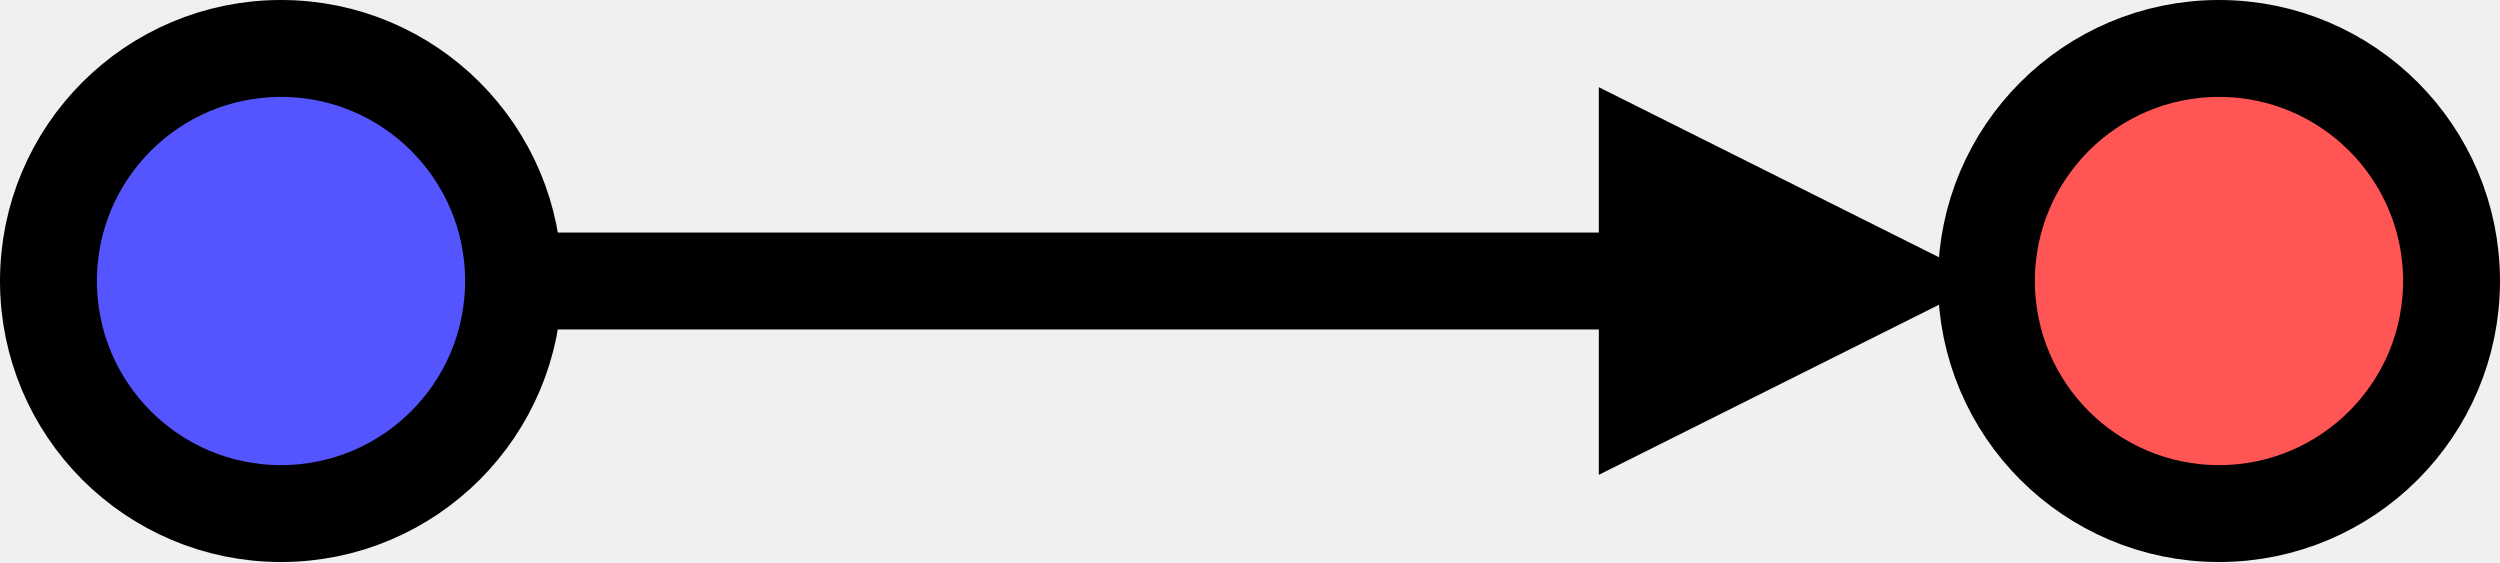
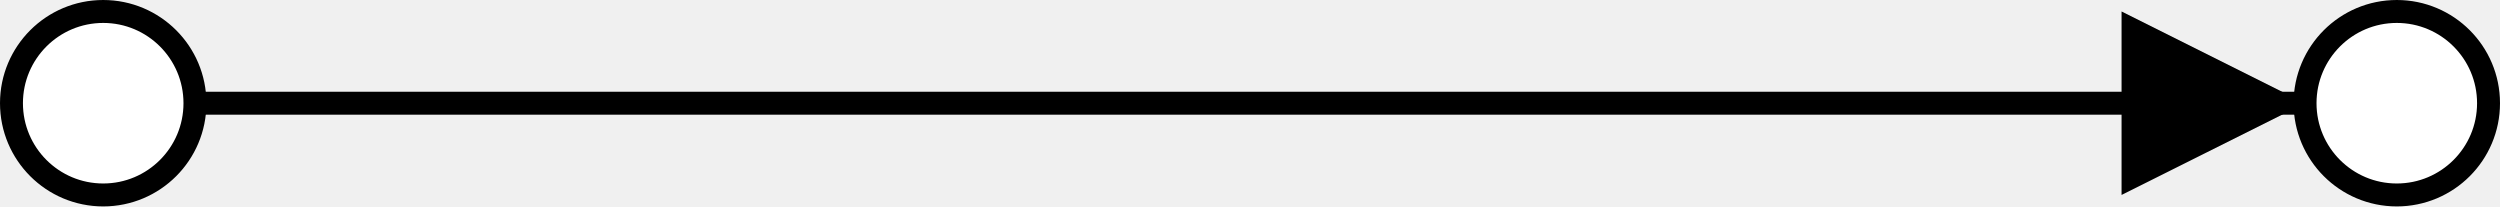
- <svg xmlns="http://www.w3.org/2000/svg" version="1.1" width="129" height="29" viewBox="0 0 129 29" xml:space="preserve" id="svg2">
-   <defs id="defs6" />
-   <line x1="14.5" y1="14.5" x2="92.5" y2="14.5" style="fill:#000000;fill-rule:nonzero;stroke:#000000;stroke-width:5;stroke-linecap:butt;stroke-linejoin:miter;stroke-miterlimit:10;stroke-dasharray:none" id="line8" />
-   <polygon points="0,-10 10,10 -10,10 " style="fill:#000000;fill-rule:nonzero;stroke:none" transform="matrix(0,1,-1,0,92.5,14.5)" id="polygon10" />
-   <circle id="a" cx="0" cy="0" r="12" style="fill:#5555ff;fill-rule:nonzero;stroke:#000000;stroke-width:5;stroke-linecap:butt;stroke-linejoin:miter;stroke-miterlimit:10;stroke-dasharray:none" transform="translate(14.5,14.5)" />
-   <circle id="b" cx="0" cy="0" r="12" style="fill:#ff5555;fill-rule:nonzero;stroke:#000000;stroke-width:5;stroke-linecap:butt;stroke-linejoin:miter;stroke-miterlimit:10;stroke-dasharray:none" transform="translate(114.5,14.5)" />
+ <svg xmlns="http://www.w3.org/2000/svg" version="1.1" width="109" height="9" viewBox="0 0 109 9" xml:space="preserve" id="svg3512">
+   <defs id="defs3516" />
+   <rect id="main" x="-45" y="-45" rx="0" ry="0" width="700" height="500" style="opacity:1;fill:#ffffff;fill-opacity:0;fill-rule:nonzero;stroke:#000000;stroke-width:1;stroke-linecap:butt;stroke-linejoin:miter;stroke-miterlimit:10;stroke-dasharray:none" />
+   <g transform="translate(304.5,-60.5)" id="g3519">
+     <text font-size="32" font-weight="normal" style="font-weight:normal;font-size:32px;font-family:'Times New Roman';opacity:1;fill:#000000;fill-rule:nonzero;stroke:none;stroke-width:1;stroke-linecap:butt;stroke-linejoin:miter;stroke-miterlimit:10;stroke-dasharray:none" id="text3521">
+       <tspan x="-32" y="10.08" id="tspan3523" style="fill:#000000">main</tspan>
+     </text>
+   </g>
+   <g transform="translate(24.5,-15.5)" id="g3525">
+     <text font-size="20" font-weight="normal" style="font-weight:normal;font-size:20px;font-family:'Times New Roman';opacity:1;fill:#000000;fill-rule:nonzero;stroke:none;stroke-width:1;stroke-linecap:butt;stroke-linejoin:miter;stroke-miterlimit:10;stroke-dasharray:none" id="text3527">
+       <tspan x="-4.5" y="6.3" id="tspan3529" style="fill:#000000">a</tspan>
+     </text>
+   </g>
+   <g transform="translate(124.5,-15.5)" id="g3531">
+     <text font-size="20" font-weight="normal" style="font-weight:normal;font-size:20px;font-family:'Times New Roman';opacity:1;fill:#000000;fill-rule:nonzero;stroke:none;stroke-width:1;stroke-linecap:butt;stroke-linejoin:miter;stroke-miterlimit:10;stroke-dasharray:none" id="text3533">
+       <tspan x="-5" y="6.3" id="tspan3535" style="fill:#000000">b</tspan>
+     </text>
+   </g>
+   <line x1="4.5" y1="4.5" x2="100.5" y2="4.5" style="opacity:1;fill:#000000;fill-rule:nonzero;stroke:#000000;stroke-width:1;stroke-linecap:butt;stroke-linejoin:miter;stroke-miterlimit:10;stroke-dasharray:none" id="line3537" />
+   <polygon points="-4,4 0,-4 4,4 " style="opacity:1;fill:#000000;fill-rule:nonzero;stroke:none;stroke-width:1;stroke-linecap:butt;stroke-linejoin:miter;stroke-miterlimit:10;stroke-dasharray:none" transform="matrix(0,1,-1,0,96.5,4.5)" id="polygon3539" />
+   <circle id="a" cx="4.5" cy="4.5" r="4" style="opacity:1;fill:#ffffff;fill-rule:nonzero;stroke:#000000;stroke-width:1;stroke-linecap:butt;stroke-linejoin:miter;stroke-miterlimit:10;stroke-dasharray:none" />
+   <circle id="b" cx="104.5" cy="4.5" r="4" style="opacity:1;fill:#ffffff;fill-rule:nonzero;stroke:#000000;stroke-width:1;stroke-linecap:butt;stroke-linejoin:miter;stroke-miterlimit:10;stroke-dasharray:none" />
+   <g transform="translate(24.5,84.5)" id="g3543">
+     <text font-size="20" font-weight="normal" style="font-weight:normal;font-size:20px;font-family:'Times New Roman';opacity:1;fill:#000000;fill-rule:nonzero;stroke:none;stroke-width:1;stroke-linecap:butt;stroke-linejoin:miter;stroke-miterlimit:10;stroke-dasharray:none" id="text3545">
+       <tspan x="-4.5" y="6.3" id="tspan3547" style="fill:#000000">c</tspan>
+     </text>
+   </g>
+   <g transform="translate(124.5,84.5)" id="g3549">
+     <text font-size="20" font-weight="normal" style="font-weight:normal;font-size:20px;font-family:'Times New Roman';opacity:1;fill:#000000;fill-rule:nonzero;stroke:none;stroke-width:1;stroke-linecap:butt;stroke-linejoin:miter;stroke-miterlimit:10;stroke-dasharray:none" id="text3551">
+       <tspan x="-5" y="6.3" id="tspan3553" style="fill:#000000">d</tspan>
+     </text>
+   </g>
+   <line x1="4.5" y1="104.5" x2="100.5" y2="104.5" style="opacity:1;fill:#000000;fill-rule:nonzero;stroke:#000000;stroke-width:1;stroke-linecap:butt;stroke-linejoin:miter;stroke-miterlimit:10;stroke-dasharray:8, 8" id="line3555" />
+   <polygon points="-4,4 0,-4 4,4 " style="opacity:1;fill:#000000;fill-rule:nonzero;stroke:none;stroke-width:1;stroke-linecap:butt;stroke-linejoin:miter;stroke-miterlimit:10;stroke-dasharray:none" transform="matrix(0,1,-1,0,96.5,104.5)" id="polygon3557" />
+   <circle id="c" cx="4.5" cy="104.5" r="4" style="opacity:1;fill:#ffffff;fill-rule:nonzero;stroke:#000000;stroke-width:1;stroke-linecap:butt;stroke-linejoin:miter;stroke-miterlimit:10;stroke-dasharray:none" />
+   <circle id="d" cx="104.5" cy="104.5" r="4" style="opacity:1;fill:#ffffff;fill-rule:nonzero;stroke:#000000;stroke-width:1;stroke-linecap:butt;stroke-linejoin:miter;stroke-miterlimit:10;stroke-dasharray:none" />
+   <g transform="translate(24.5,184.5)" id="g3561">
+     <text font-size="20" font-weight="normal" style="font-weight:normal;font-size:20px;font-family:'Times New Roman';opacity:1;fill:#000000;fill-rule:nonzero;stroke:none;stroke-width:1;stroke-linecap:butt;stroke-linejoin:miter;stroke-miterlimit:10;stroke-dasharray:none" id="text3563">
+       <tspan x="-4.5" y="6.3" id="tspan3565" style="fill:#000000">e</tspan>
+     </text>
+   </g>
+   <g transform="translate(124.5,184.5)" id="g3567">
+     <text font-size="20" font-weight="normal" style="font-weight:normal;font-size:20px;font-family:'Times New Roman';opacity:1;fill:#000000;fill-rule:nonzero;stroke:none;stroke-width:1;stroke-linecap:butt;stroke-linejoin:miter;stroke-miterlimit:10;stroke-dasharray:none" id="text3569">
+       <tspan x="-3.5" y="6.3" id="tspan3571" style="fill:#000000">f</tspan>
+     </text>
+   </g>
+   <line x1="4.5" y1="204.5" x2="104.5" y2="204.5" style="opacity:1;fill:#000000;fill-rule:nonzero;stroke:#000000;stroke-width:1;stroke-linecap:butt;stroke-linejoin:miter;stroke-miterlimit:10;stroke-dasharray:none" id="line3573" />
+   <polygon points="-4,4 0,-4 4,4 " style="opacity:1;fill:#000000;fill-rule:nonzero;stroke:none;stroke-width:1;stroke-linecap:butt;stroke-linejoin:miter;stroke-miterlimit:10;stroke-dasharray:none" transform="matrix(0,-1,1,0,88.5,204.5)" id="polygon3575" />
+   <polygon points="-4,4 0,-4 4,4 " style="opacity:1;fill:#000000;fill-rule:nonzero;stroke:none;stroke-width:1;stroke-linecap:butt;stroke-linejoin:miter;stroke-miterlimit:10;stroke-dasharray:none" transform="matrix(0,1,-1,0,20.5,204.5)" id="polygon3577" />
+   <circle id="e" cx="4.5" cy="204.5" r="4" style="opacity:1;fill:#ffffff;fill-rule:nonzero;stroke:#000000;stroke-width:1;stroke-linecap:butt;stroke-linejoin:miter;stroke-miterlimit:10;stroke-dasharray:none" />
+   <circle id="f" cx="104.5" cy="204.5" r="4" style="opacity:1;fill:#ffffff;fill-rule:nonzero;stroke:#000000;stroke-width:1;stroke-linecap:butt;stroke-linejoin:miter;stroke-miterlimit:10;stroke-dasharray:none" />
+   <g transform="translate(24.5,284.5)" id="g3581">
+     <text font-size="20" font-weight="normal" style="font-weight:normal;font-size:20px;font-family:'Times New Roman';opacity:1;fill:#000000;fill-rule:nonzero;stroke:none;stroke-width:1;stroke-linecap:butt;stroke-linejoin:miter;stroke-miterlimit:10;stroke-dasharray:none" id="text3583">
+       <tspan x="-5" y="6.3" id="tspan3585" style="fill:#000000">g</tspan>
+     </text>
+   </g>
+   <g transform="translate(124.5,284.5)" id="g3587">
+     <text font-size="20" font-weight="normal" style="font-weight:normal;font-size:20px;font-family:'Times New Roman';opacity:1;fill:#000000;fill-rule:nonzero;stroke:none;stroke-width:1;stroke-linecap:butt;stroke-linejoin:miter;stroke-miterlimit:10;stroke-dasharray:none" id="text3589">
+       <tspan x="-5" y="6.3" id="tspan3591" style="fill:#000000">h</tspan>
+     </text>
+   </g>
+   <line x1="8.5" y1="304.5" x2="100.5" y2="304.5" style="opacity:1;fill:#000000;fill-rule:nonzero;stroke:#000000;stroke-width:1;stroke-linecap:butt;stroke-linejoin:miter;stroke-miterlimit:10;stroke-dasharray:none" id="line3593" />
+   <polygon points="-4,4 0,-4 4,4 " style="opacity:1;fill:#000000;fill-rule:nonzero;stroke:none;stroke-width:1;stroke-linecap:butt;stroke-linejoin:miter;stroke-miterlimit:10;stroke-dasharray:none" transform="matrix(0,1,-1,0,96.5,304.5)" id="polygon3595" />
+   <polygon points="-4,4 0,-4 4,4 " style="opacity:1;fill:#000000;fill-rule:nonzero;stroke:none;stroke-width:1;stroke-linecap:butt;stroke-linejoin:miter;stroke-miterlimit:10;stroke-dasharray:none" transform="matrix(0,-1,1,0,12.5,304.5)" id="polygon3597" />
+   <circle id="g" cx="4.5" cy="304.5" r="4" style="opacity:1;fill:#ffffff;fill-rule:nonzero;stroke:#000000;stroke-width:1;stroke-linecap:butt;stroke-linejoin:miter;stroke-miterlimit:10;stroke-dasharray:none" />
+   <circle id="h" cx="104.5" cy="304.5" r="4" style="opacity:1;fill:#ffffff;fill-rule:nonzero;stroke:#000000;stroke-width:1;stroke-linecap:butt;stroke-linejoin:miter;stroke-miterlimit:10;stroke-dasharray:none" />
+   <g transform="translate(24.5,384.5)" id="g3601">
+     <text font-size="20" font-weight="normal" style="font-weight:normal;font-size:20px;font-family:'Times New Roman';opacity:1;fill:#000000;fill-rule:nonzero;stroke:none;stroke-width:1;stroke-linecap:butt;stroke-linejoin:miter;stroke-miterlimit:10;stroke-dasharray:none" id="text3603">
+       <tspan x="-3" y="6.3" id="tspan3605" style="fill:#000000">i</tspan>
+     </text>
+   </g>
+   <g transform="translate(124.5,384.5)" id="g3607">
+     <text font-size="20" font-weight="normal" style="font-weight:normal;font-size:20px;font-family:'Times New Roman';opacity:1;fill:#000000;fill-rule:nonzero;stroke:none;stroke-width:1;stroke-linecap:butt;stroke-linejoin:miter;stroke-miterlimit:10;stroke-dasharray:none" id="text3609">
+       <tspan x="-3" y="6.3" id="tspan3611" style="fill:#000000">j</tspan>
+     </text>
+   </g>
+   <line x1="4.5" y1="404.5" x2="100.5" y2="404.5" style="opacity:1;fill:#000000;fill-rule:nonzero;stroke:#000000;stroke-width:1;stroke-linecap:butt;stroke-linejoin:miter;stroke-miterlimit:10;stroke-dasharray:none" id="line3613" />
+   <polygon points="-4,4 0,-4 4,4 " style="opacity:1;fill:#000000;fill-rule:nonzero;stroke:none;stroke-width:1;stroke-linecap:butt;stroke-linejoin:miter;stroke-miterlimit:10;stroke-dasharray:none" transform="matrix(0,1,-1,0,96.5,404.5)" id="polygon3615" />
+   <rect x="399.5" y="-69.5" rx="0" ry="0" width="10" height="30" style="opacity:1;fill:#ffffff;fill-rule:nonzero;stroke:#000000;stroke-width:1;stroke-linecap:butt;stroke-linejoin:miter;stroke-miterlimit:10;stroke-dasharray:none" transform="matrix(0,1,-1,0,0,0)" id="rect3617" />
+   <circle id="i" cx="4.5" cy="404.5" r="4" style="opacity:1;fill:#ffffff;fill-rule:nonzero;stroke:#000000;stroke-width:1;stroke-linecap:butt;stroke-linejoin:miter;stroke-miterlimit:10;stroke-dasharray:none" />
+   <circle id="j" cx="104.5" cy="404.5" r="4" style="opacity:1;fill:#ffffff;fill-rule:nonzero;stroke:#000000;stroke-width:1;stroke-linecap:butt;stroke-linejoin:miter;stroke-miterlimit:10;stroke-dasharray:none" />
</svg>
